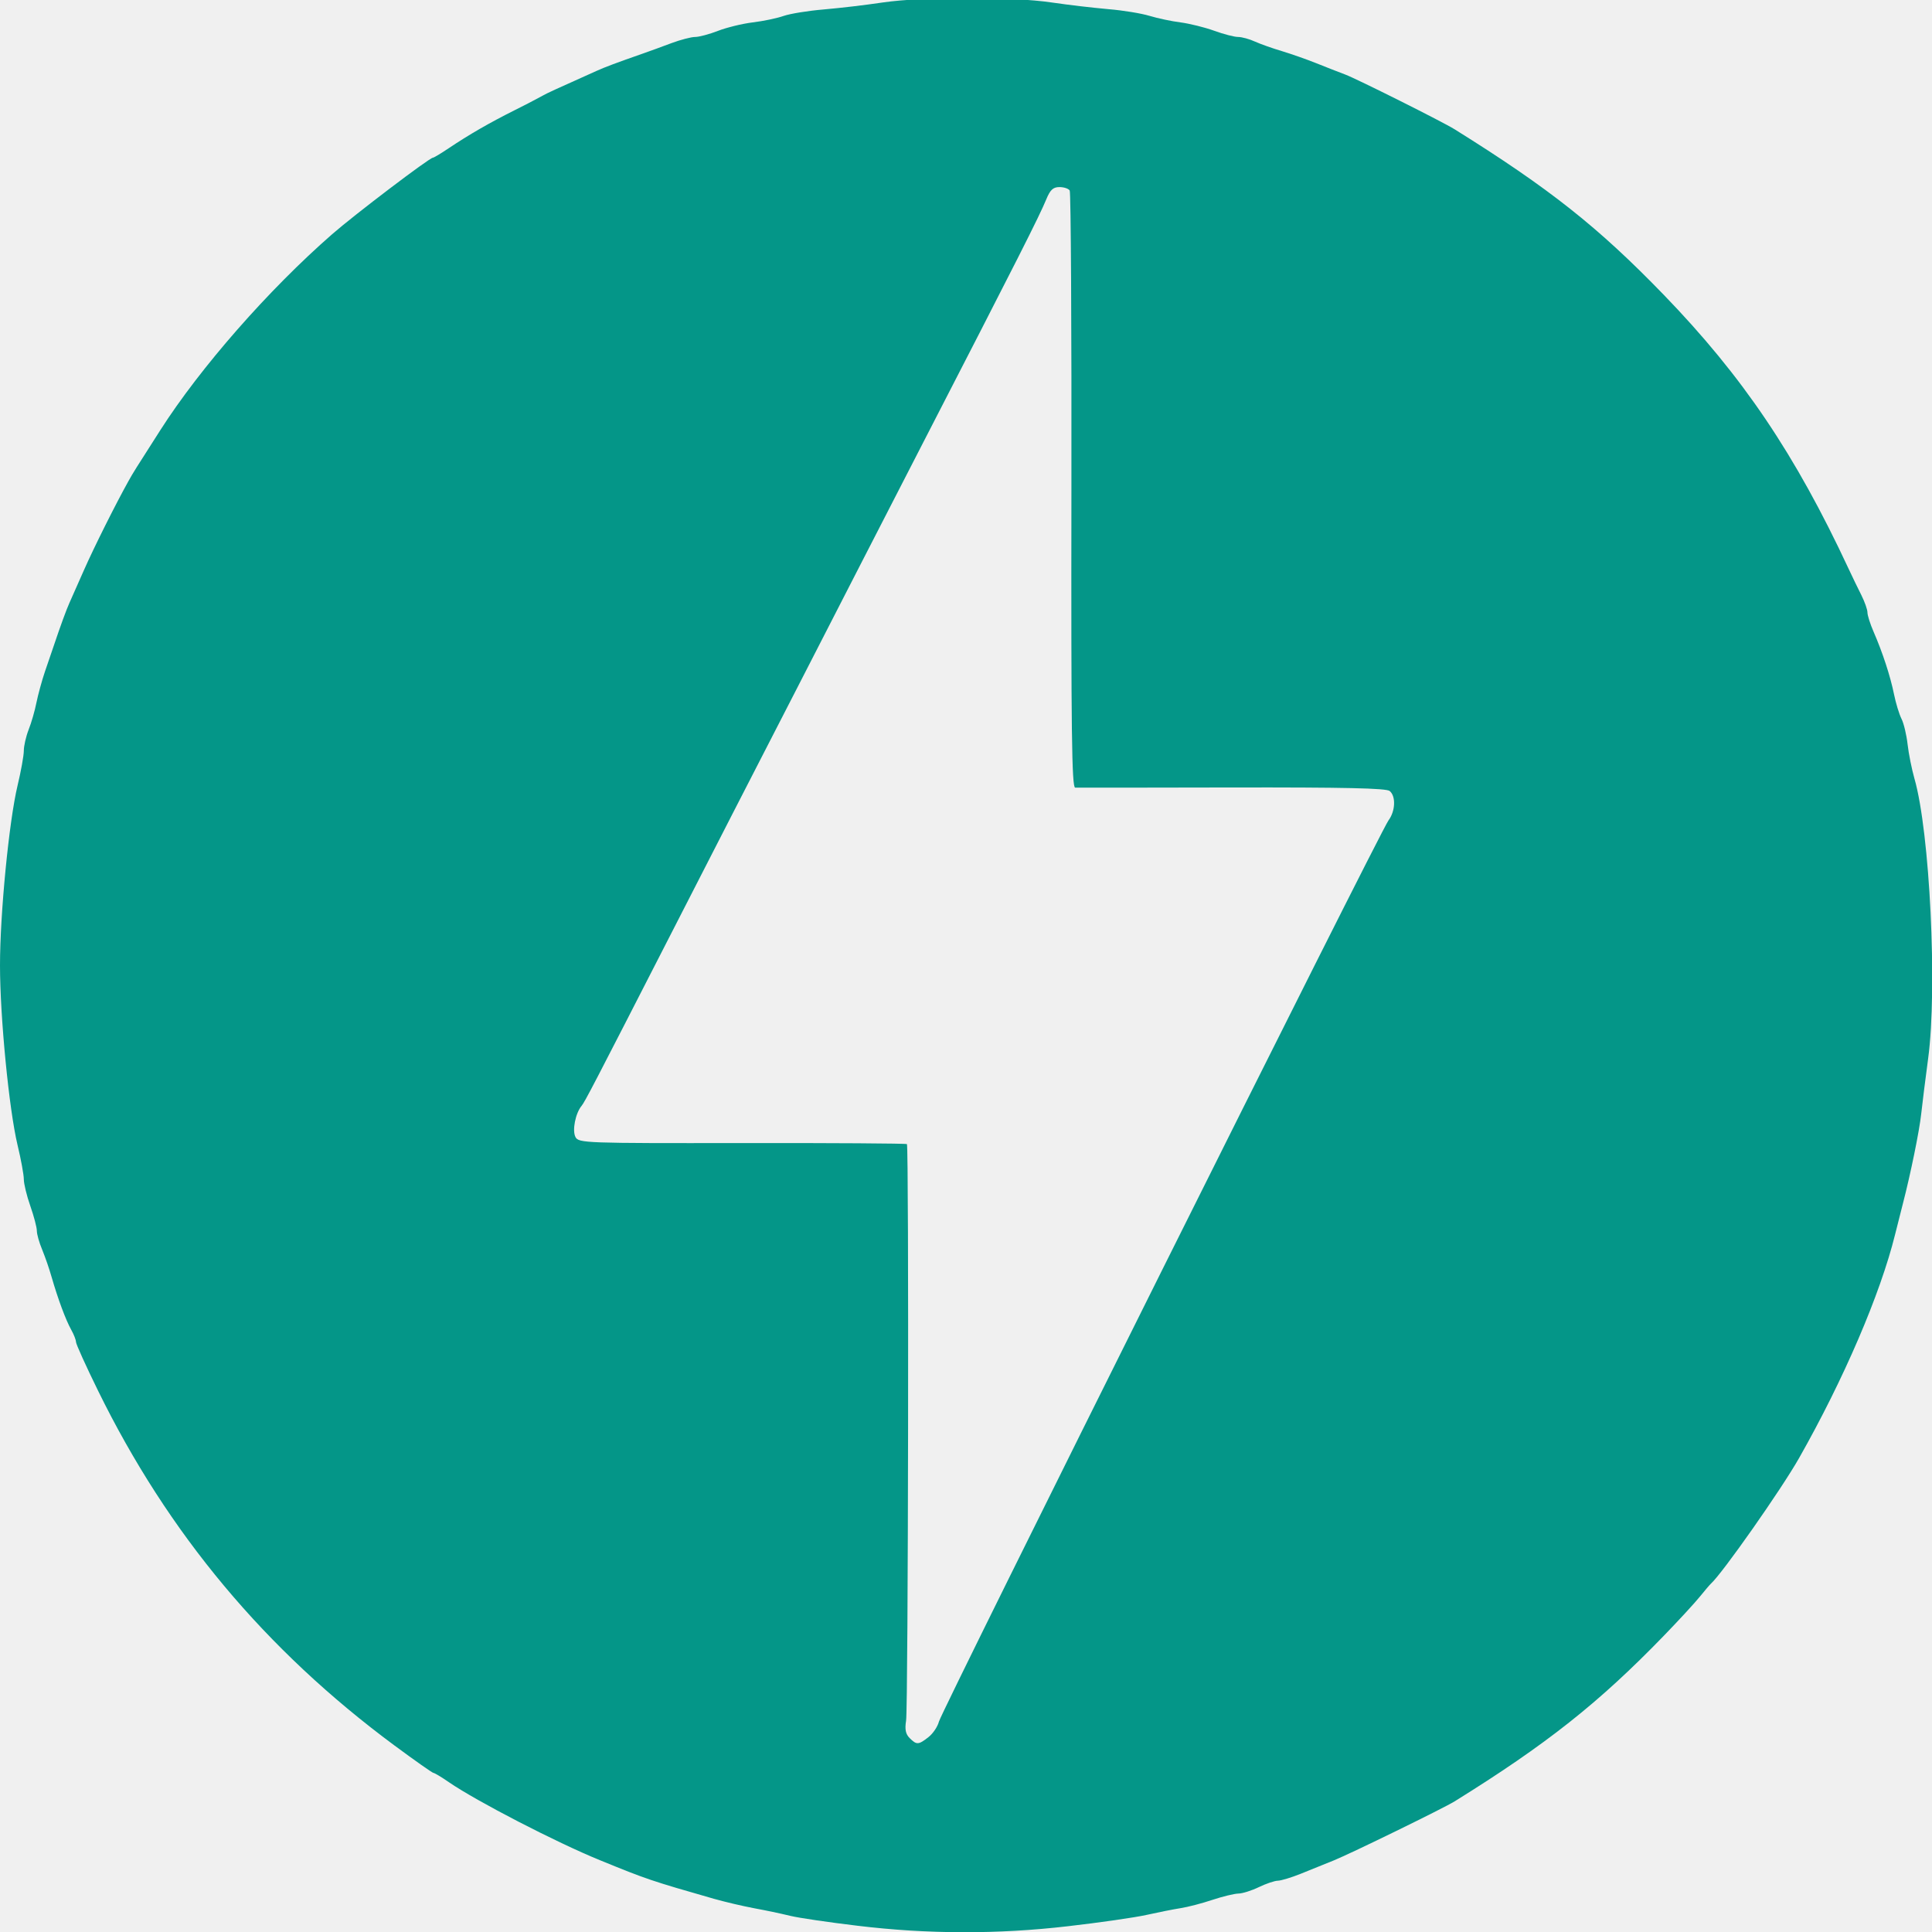
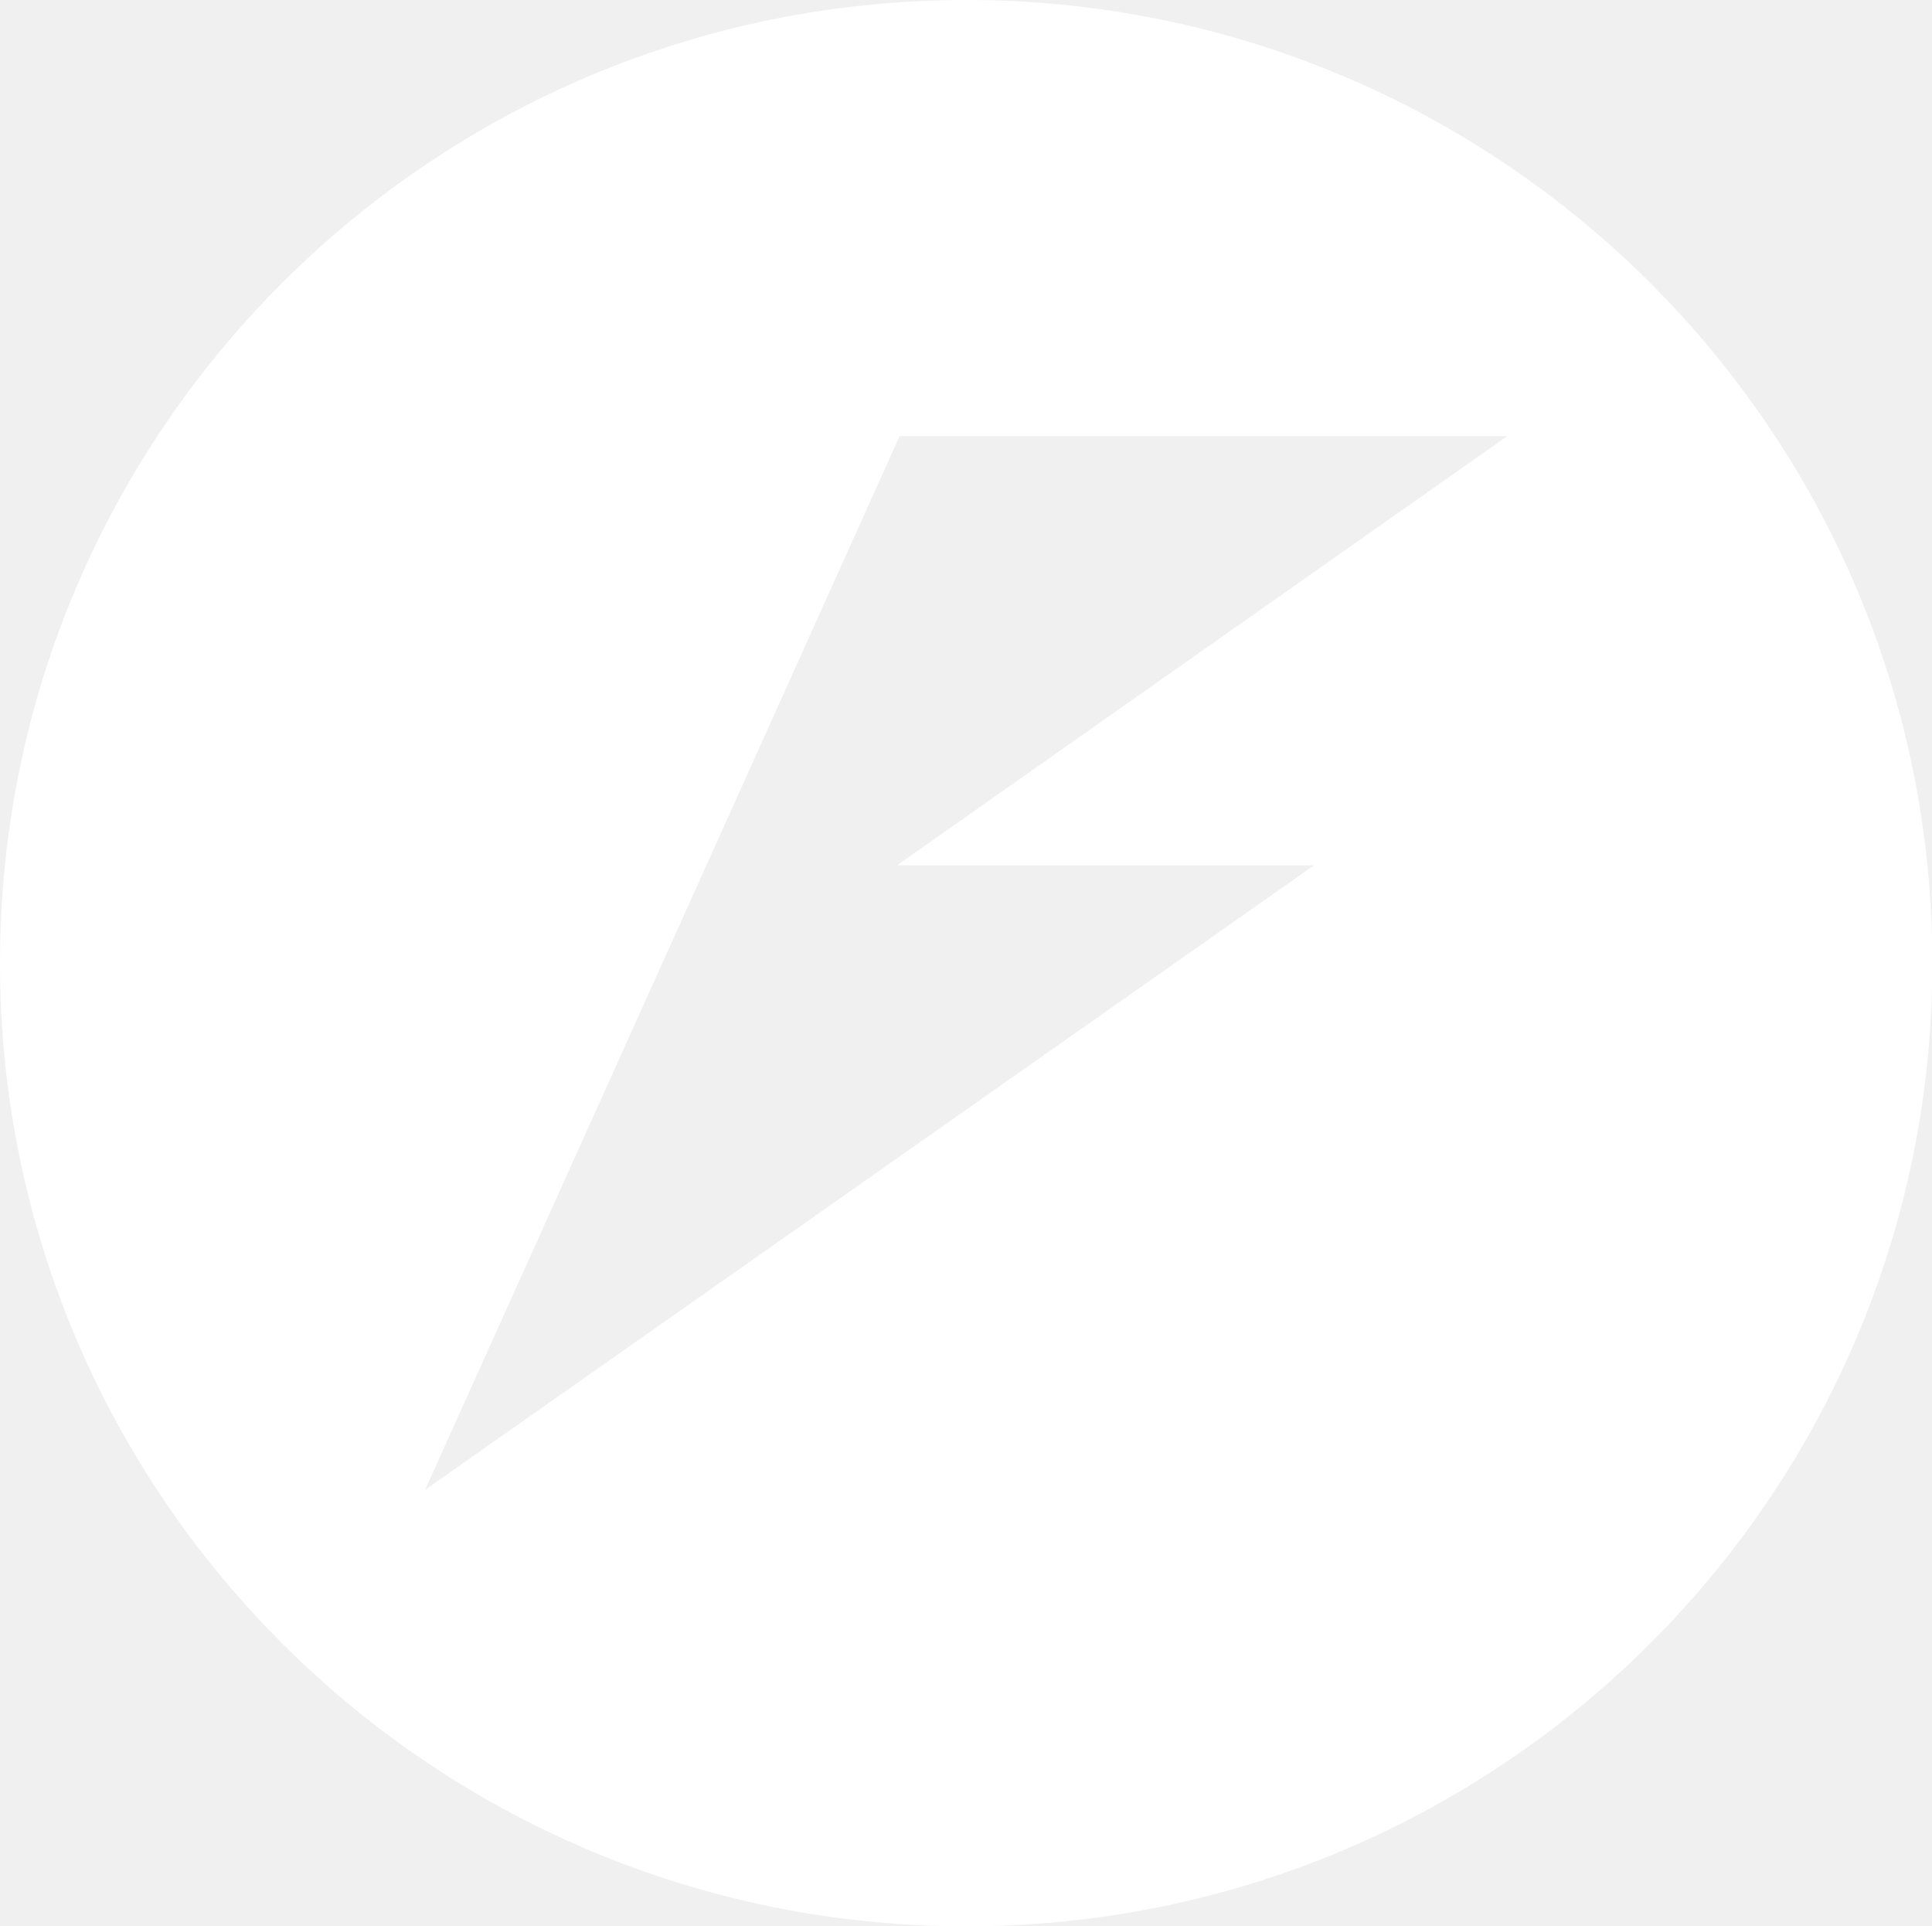
- <svg xmlns="http://www.w3.org/2000/svg" viewBox="0 0 128 128">
-   <path d="M56.813 127.586c-1.903-.227-3.899-.52-4.434-.652a48.078 48.078 0 00-2.375-.5 36.042 36.042 0 01-2.703-.633c-4.145-1.188-4.442-1.285-7.567-2.563-2.875-1.172-8.172-3.91-9.984-5.156-.496-.344-.96-.621-1.031-.621-.07 0-1.23-.816-2.578-1.813-8.57-6.343-15.004-14.043-19.653-23.527-.8-1.629-1.453-3.074-1.453-3.21 0-.134-.144-.505-.32-.817-.363-.649-.88-2.047-1.297-3.492a20.047 20.047 0 00-.625-1.813c-.195-.46-.352-1.02-.352-1.246 0-.227-.195-.965-.433-1.645-.238-.675-.43-1.472-.43-1.77 0-.296-.187-1.32-.418-2.276C.598 73.492 0 67.379 0 63.953c0-3.422.598-9.535 1.16-11.894.23-.957.418-2 .418-2.32 0-.321.145-.95.32-1.4.18-.448.41-1.253.516-1.788.11-.535.36-1.457.563-2.055l.59-1.726c.433-1.293.835-2.387 1.027-2.813.11-.238.539-1.21.957-2.16.676-1.535 2.125-4.43 2.972-5.945.309-.555.426-.739 2.098-3.352 2.649-4.148 7.176-9.309 11.39-12.988 1.485-1.297 6.446-5.063 6.669-5.063.062 0 .53-.281 1.043-.625 1.347-.902 2.668-1.668 4.39-2.531a53.06 53.06 0 001.836-.953c.285-.164.82-.41 3.567-1.64.605-.27 1.257-.516 3.136-1.173.414-.144 1.246-.449 1.84-.672.598-.222 1.301-.406 1.563-.406.258 0 .937-.18 1.508-.402.57-.223 1.605-.477 2.304-.563.696-.082 1.621-.277 2.055-.43.43-.148 1.61-.34 2.621-.425a72.572 72.572 0 003.941-.465c2.688-.394 8.532-.394 11.192 0a75.02 75.02 0 003.781.445c.953.079 2.168.278 2.703.442.535.16 1.461.36 2.055.433.594.079 1.594.325 2.222.551.63.23 1.344.414 1.59.414s.754.137 1.125.309c.375.168 1.168.449 1.766.625.594.18 1.613.535 2.27.797.652.261 1.527.605 1.945.761.77.29 6.46 3.137 7.234 3.622 6.281 3.917 9.512 6.476 13.856 10.964 5.238 5.414 8.715 10.57 12.254 18.16.25.536.632 1.329.851 1.758.215.434.395.942.395 1.13 0 .19.18.76.402 1.269.602 1.383 1.117 2.957 1.36 4.16.12.59.343 1.32.495 1.621.153.3.332 1.063.403 1.688.07.624.277 1.648.453 2.269 1.02 3.531 1.527 13.934.91 18.535-.183 1.367-.39 3.02-.46 3.672-.118 1.117-.708 4.004-1.212 5.945l-.52 2.055c-.98 3.957-3.402 9.594-6.359 14.809-1.172 2.07-5.101 7.668-5.843 8.324-.067.058-.399.45-.735.863-.336.418-1.414 1.586-2.39 2.594-4.301 4.441-7.77 7.187-13.86 10.969-.722.449-6.847 3.441-7.992 3.906-.594.238-1.586.64-2.203.89-.613.247-1.297.454-1.512.458-.215.003-.781.195-1.258.425-.476.23-1.082.422-1.351.426-.266.004-1.043.192-1.727.418-.683.23-1.633.477-2.11.55-.476.075-1.495.278-2.269.45-.773.172-3.11.508-5.187.746a59.06 59.06 0 01-13.945-.031zm4.703-12.5c.3-.234.609-.7.691-1.027.18-.723 29.234-58.97 29.781-59.7.461-.617.504-1.605.082-1.953-.222-.187-3.004-.246-10.43-.234-5.57.012-10.253.016-10.406.012-.226-.008-.273-3.73-.25-19.672.016-10.817-.035-19.766-.113-19.89-.078-.126-.383-.227-.68-.227-.418 0-.613.18-.87.808-.485 1.168-1.825 3.82-8.348 16.485a3554.569 3554.569 0 00-4.055 7.89c-1.156 2.262-2.98 5.813-4.047 7.89a8751.248 8751.248 0 00-8.598 16.759c-4.933 9.636-5.53 10.785-5.742 11.039-.41.496-.633 1.64-.402 2.07.21.394.629.41 11.043.394 5.953-.007 10.863.024 10.914.07.137.141.086 37.31-.055 38.196-.093.582-.031.89.235 1.156.46.461.586.457 1.25-.066zm0 0" fill="#049688" />
+ <svg xmlns="http://www.w3.org/2000/svg" viewBox="0.534 0.534 5.281 5.264">
+   <path fill="#fff" fill-opacity=".98" d="M 3.175 0.534 A 2.641 2.632 0 0 0 0.534 3.166 A 2.641 2.632 0 0 0 3.175 5.799 A 2.641 2.632 0 0 0 5.816 3.166 A 2.641 2.632 0 0 0 3.175 0.534 z M 2.993 1.726 L 4.654 1.726 L 2.986 2.899 L 4.126 2.899 L 1.696 4.606 L 2.224 3.434 L 2.465 2.899 L 2.993 1.726 z " />
</svg>
